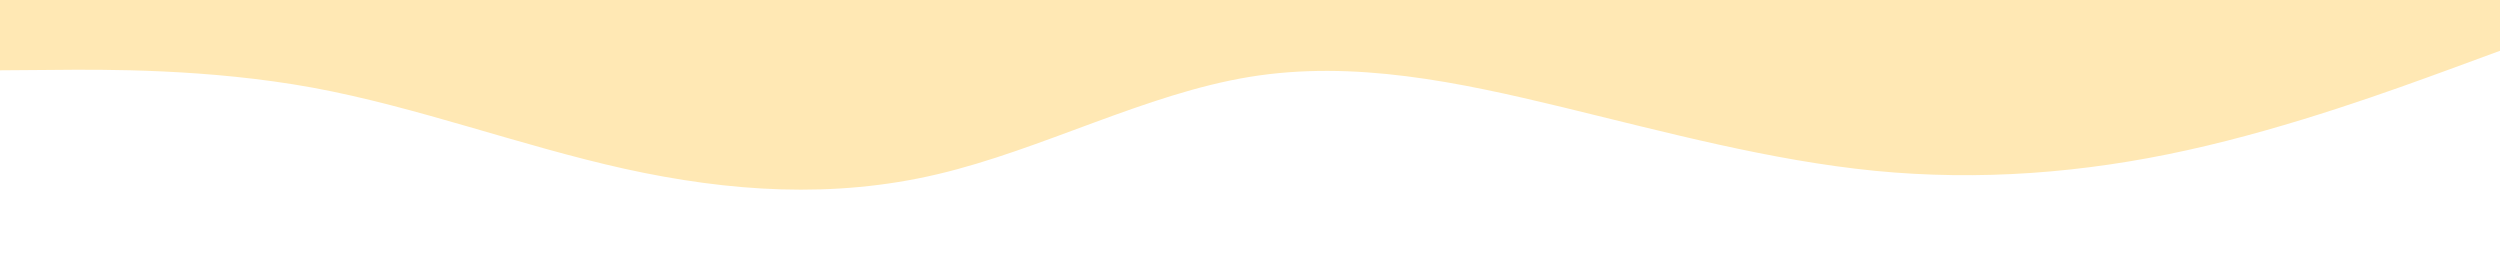
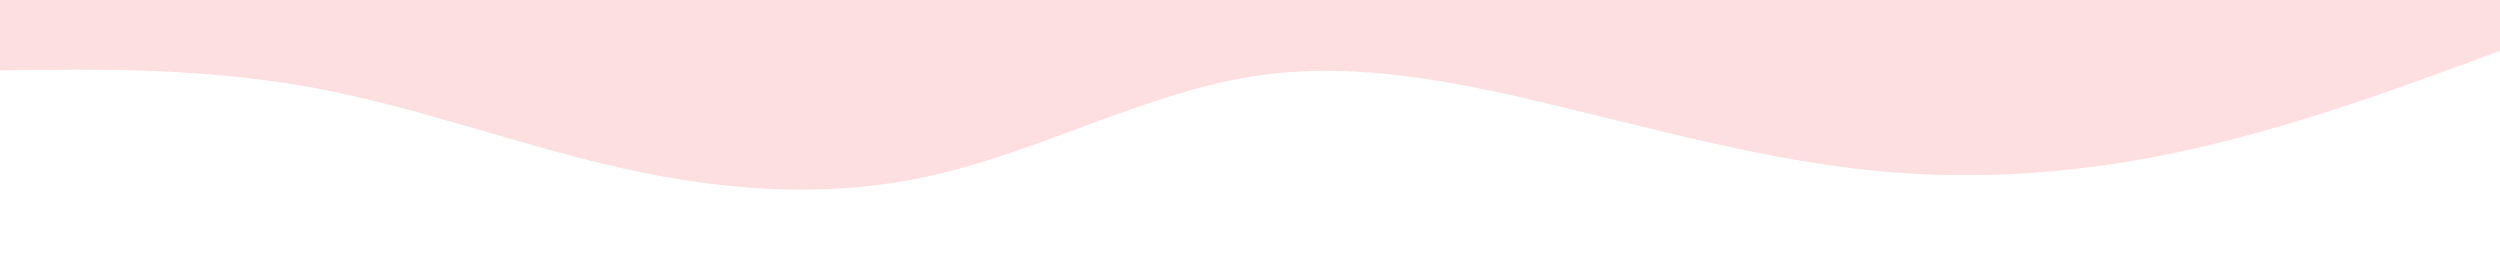
<svg xmlns="http://www.w3.org/2000/svg" id="visual" viewBox="0 0 1920 200" width="1920" height="200" version="1.1">
-   <path d="M0 54L40 53.7C80 53.3 160 52.7 240 67.3C320 82 400 112 480 129.7C560 147.3 640 152.7 720 133.8C800 115 880 72 960 59C1040 46 1120 63 1200 82.3C1280 101.7 1360 123.3 1440 131.2C1520 139 1600 133 1680 115.3C1760 97.7 1840 68.3 1880 53.7L1920 39L1920 0L1880 0C1840 0 1760 0 1680 0C1600 0 1520 0 1440 0C1360 0 1280 0 1200 0C1120 0 1040 0 960 0C880 0 800 0 720 0C640 0 560 0 480 0C400 0 320 0 240 0C160 0 80 0 40 0L0 0Z" fill="#ffe8b4" stroke-linecap="round" stroke-linejoin="miter" />
+   <path d="M0 54L40 53.7C80 53.3 160 52.7 240 67.3C320 82 400 112 480 129.7C560 147.3 640 152.7 720 133.8C800 115 880 72 960 59C1040 46 1120 63 1200 82.3C1280 101.7 1360 123.3 1440 131.2C1520 139 1600 133 1680 115.3C1760 97.7 1840 68.3 1880 53.7L1920 39L1920 0L1880 0C1840 0 1760 0 1680 0C1600 0 1520 0 1440 0C1360 0 1280 0 1200 0C1120 0 1040 0 960 0C880 0 800 0 720 0C640 0 560 0 480 0C400 0 320 0 240 0C160 0 80 0 40 0L0 0Z" fill="#fedfe1" stroke-linecap="round" stroke-linejoin="miter" />
</svg>
